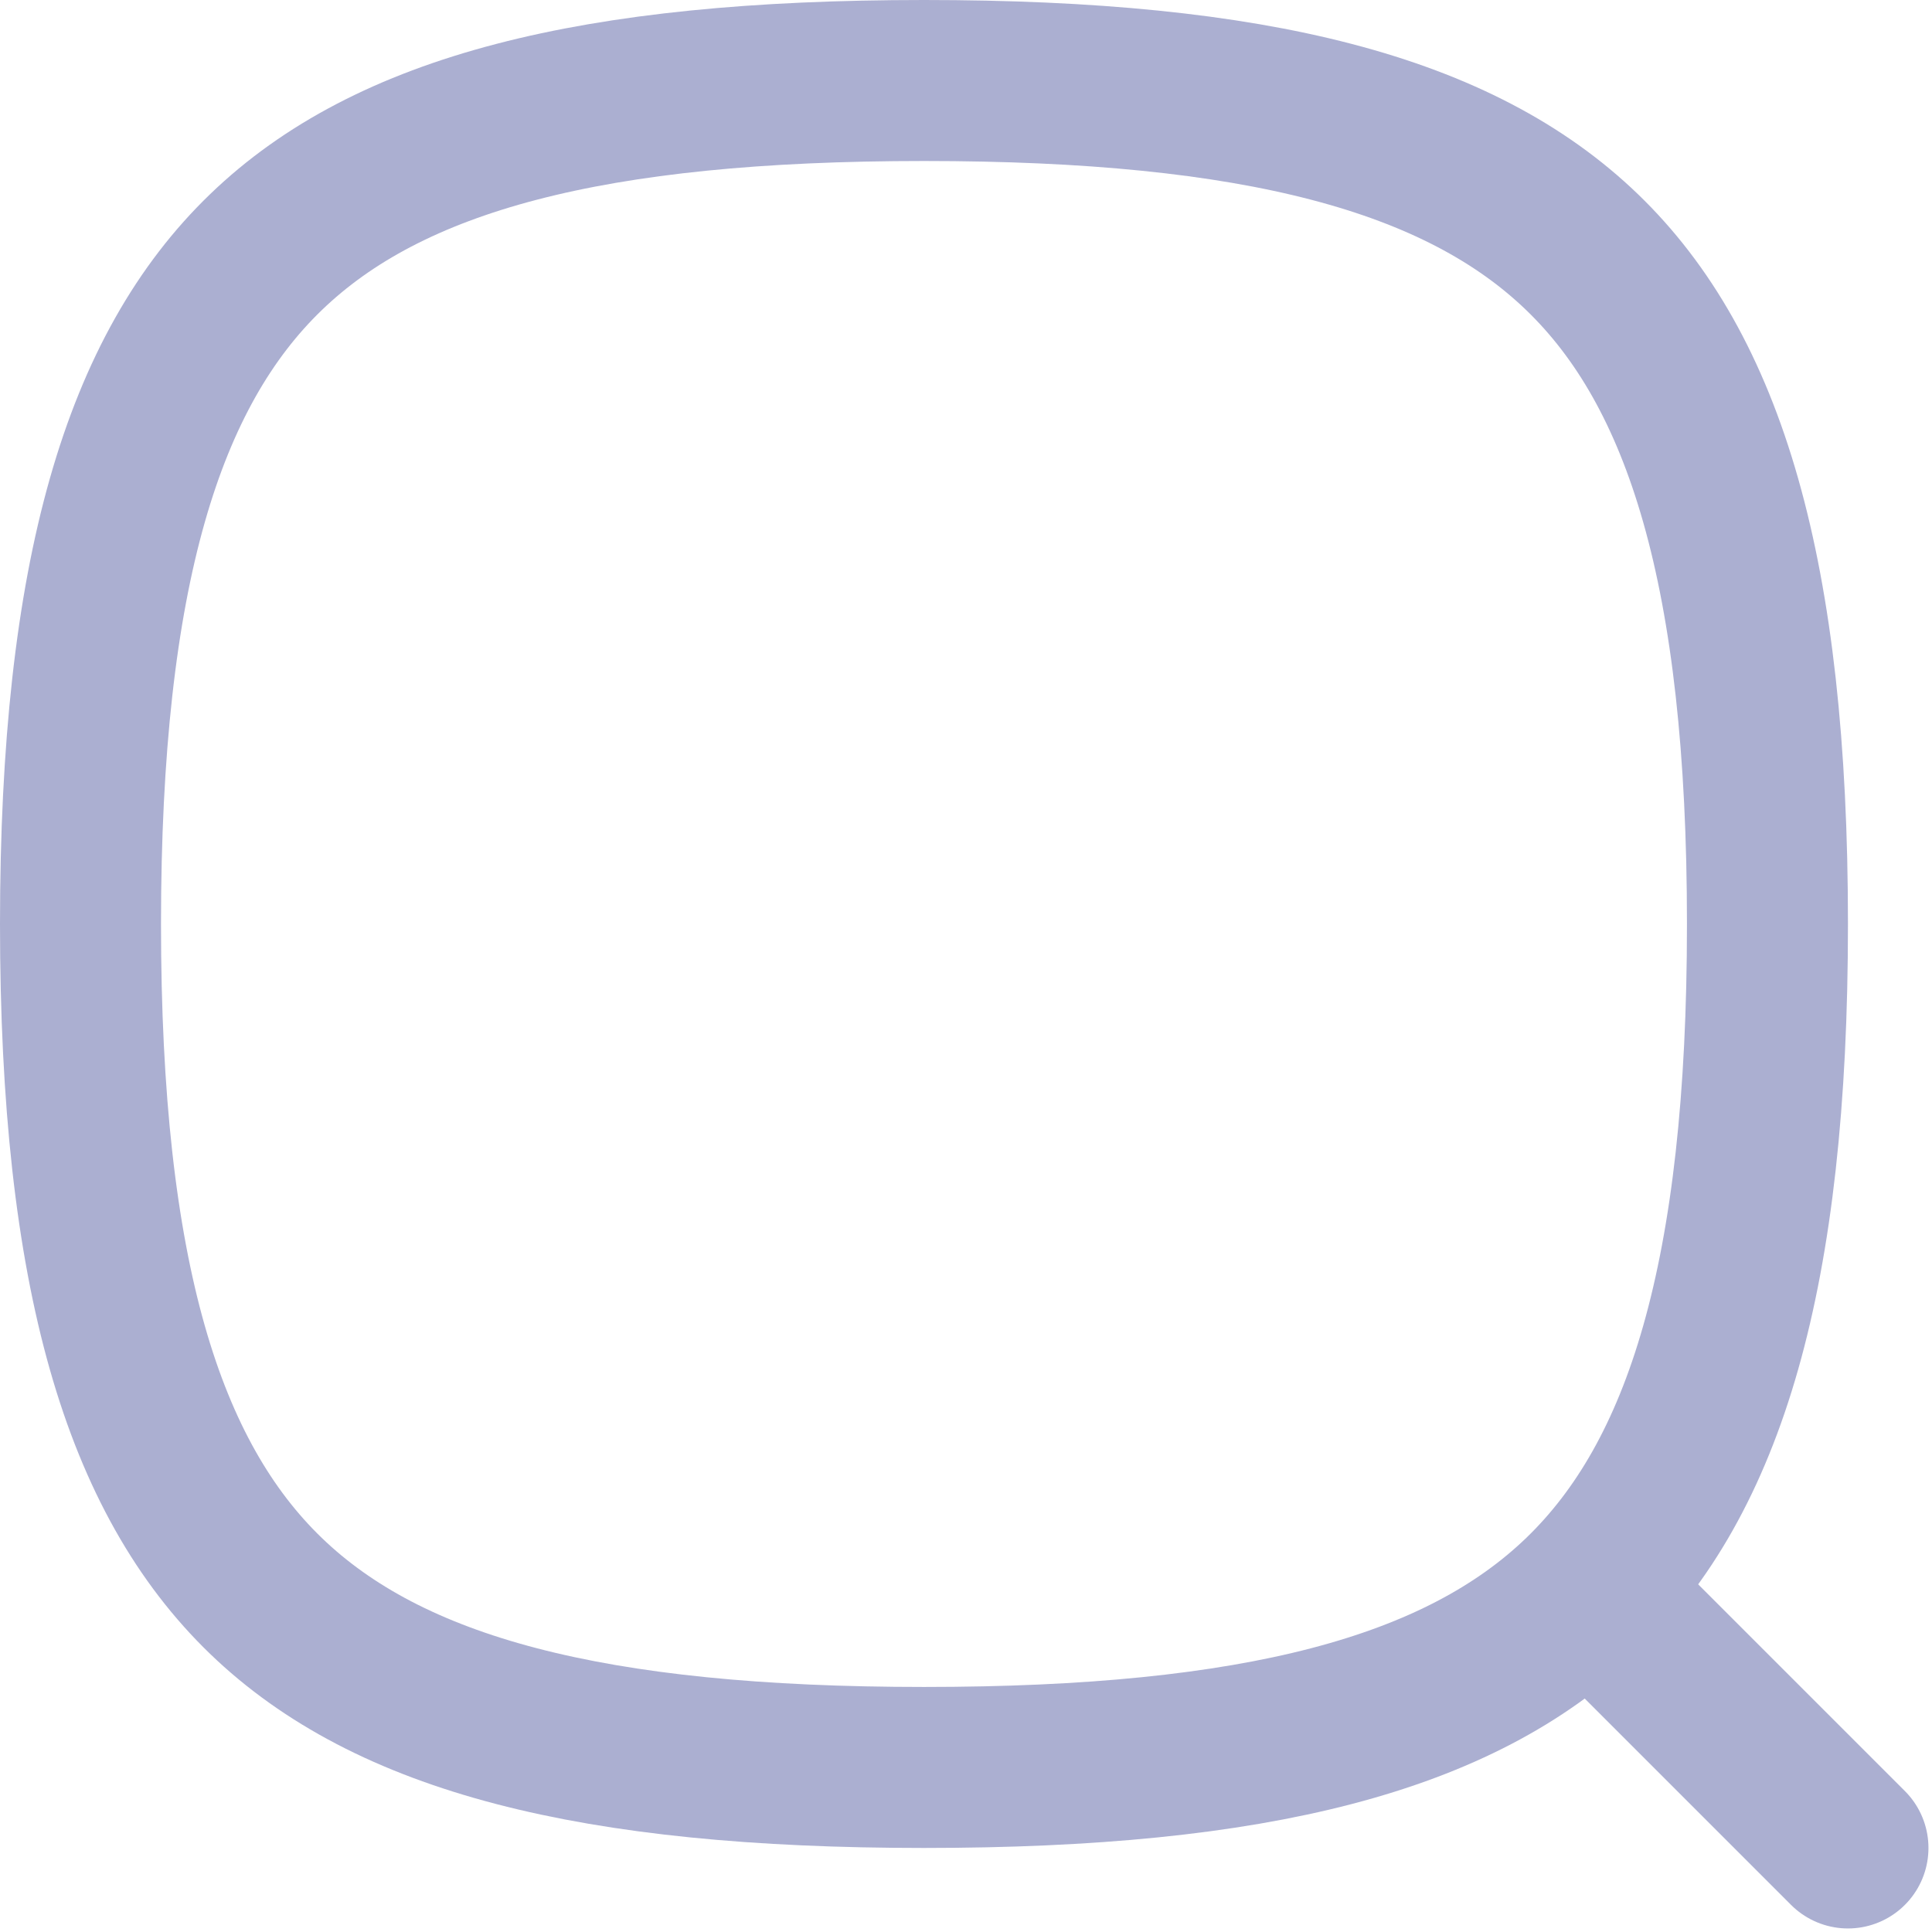
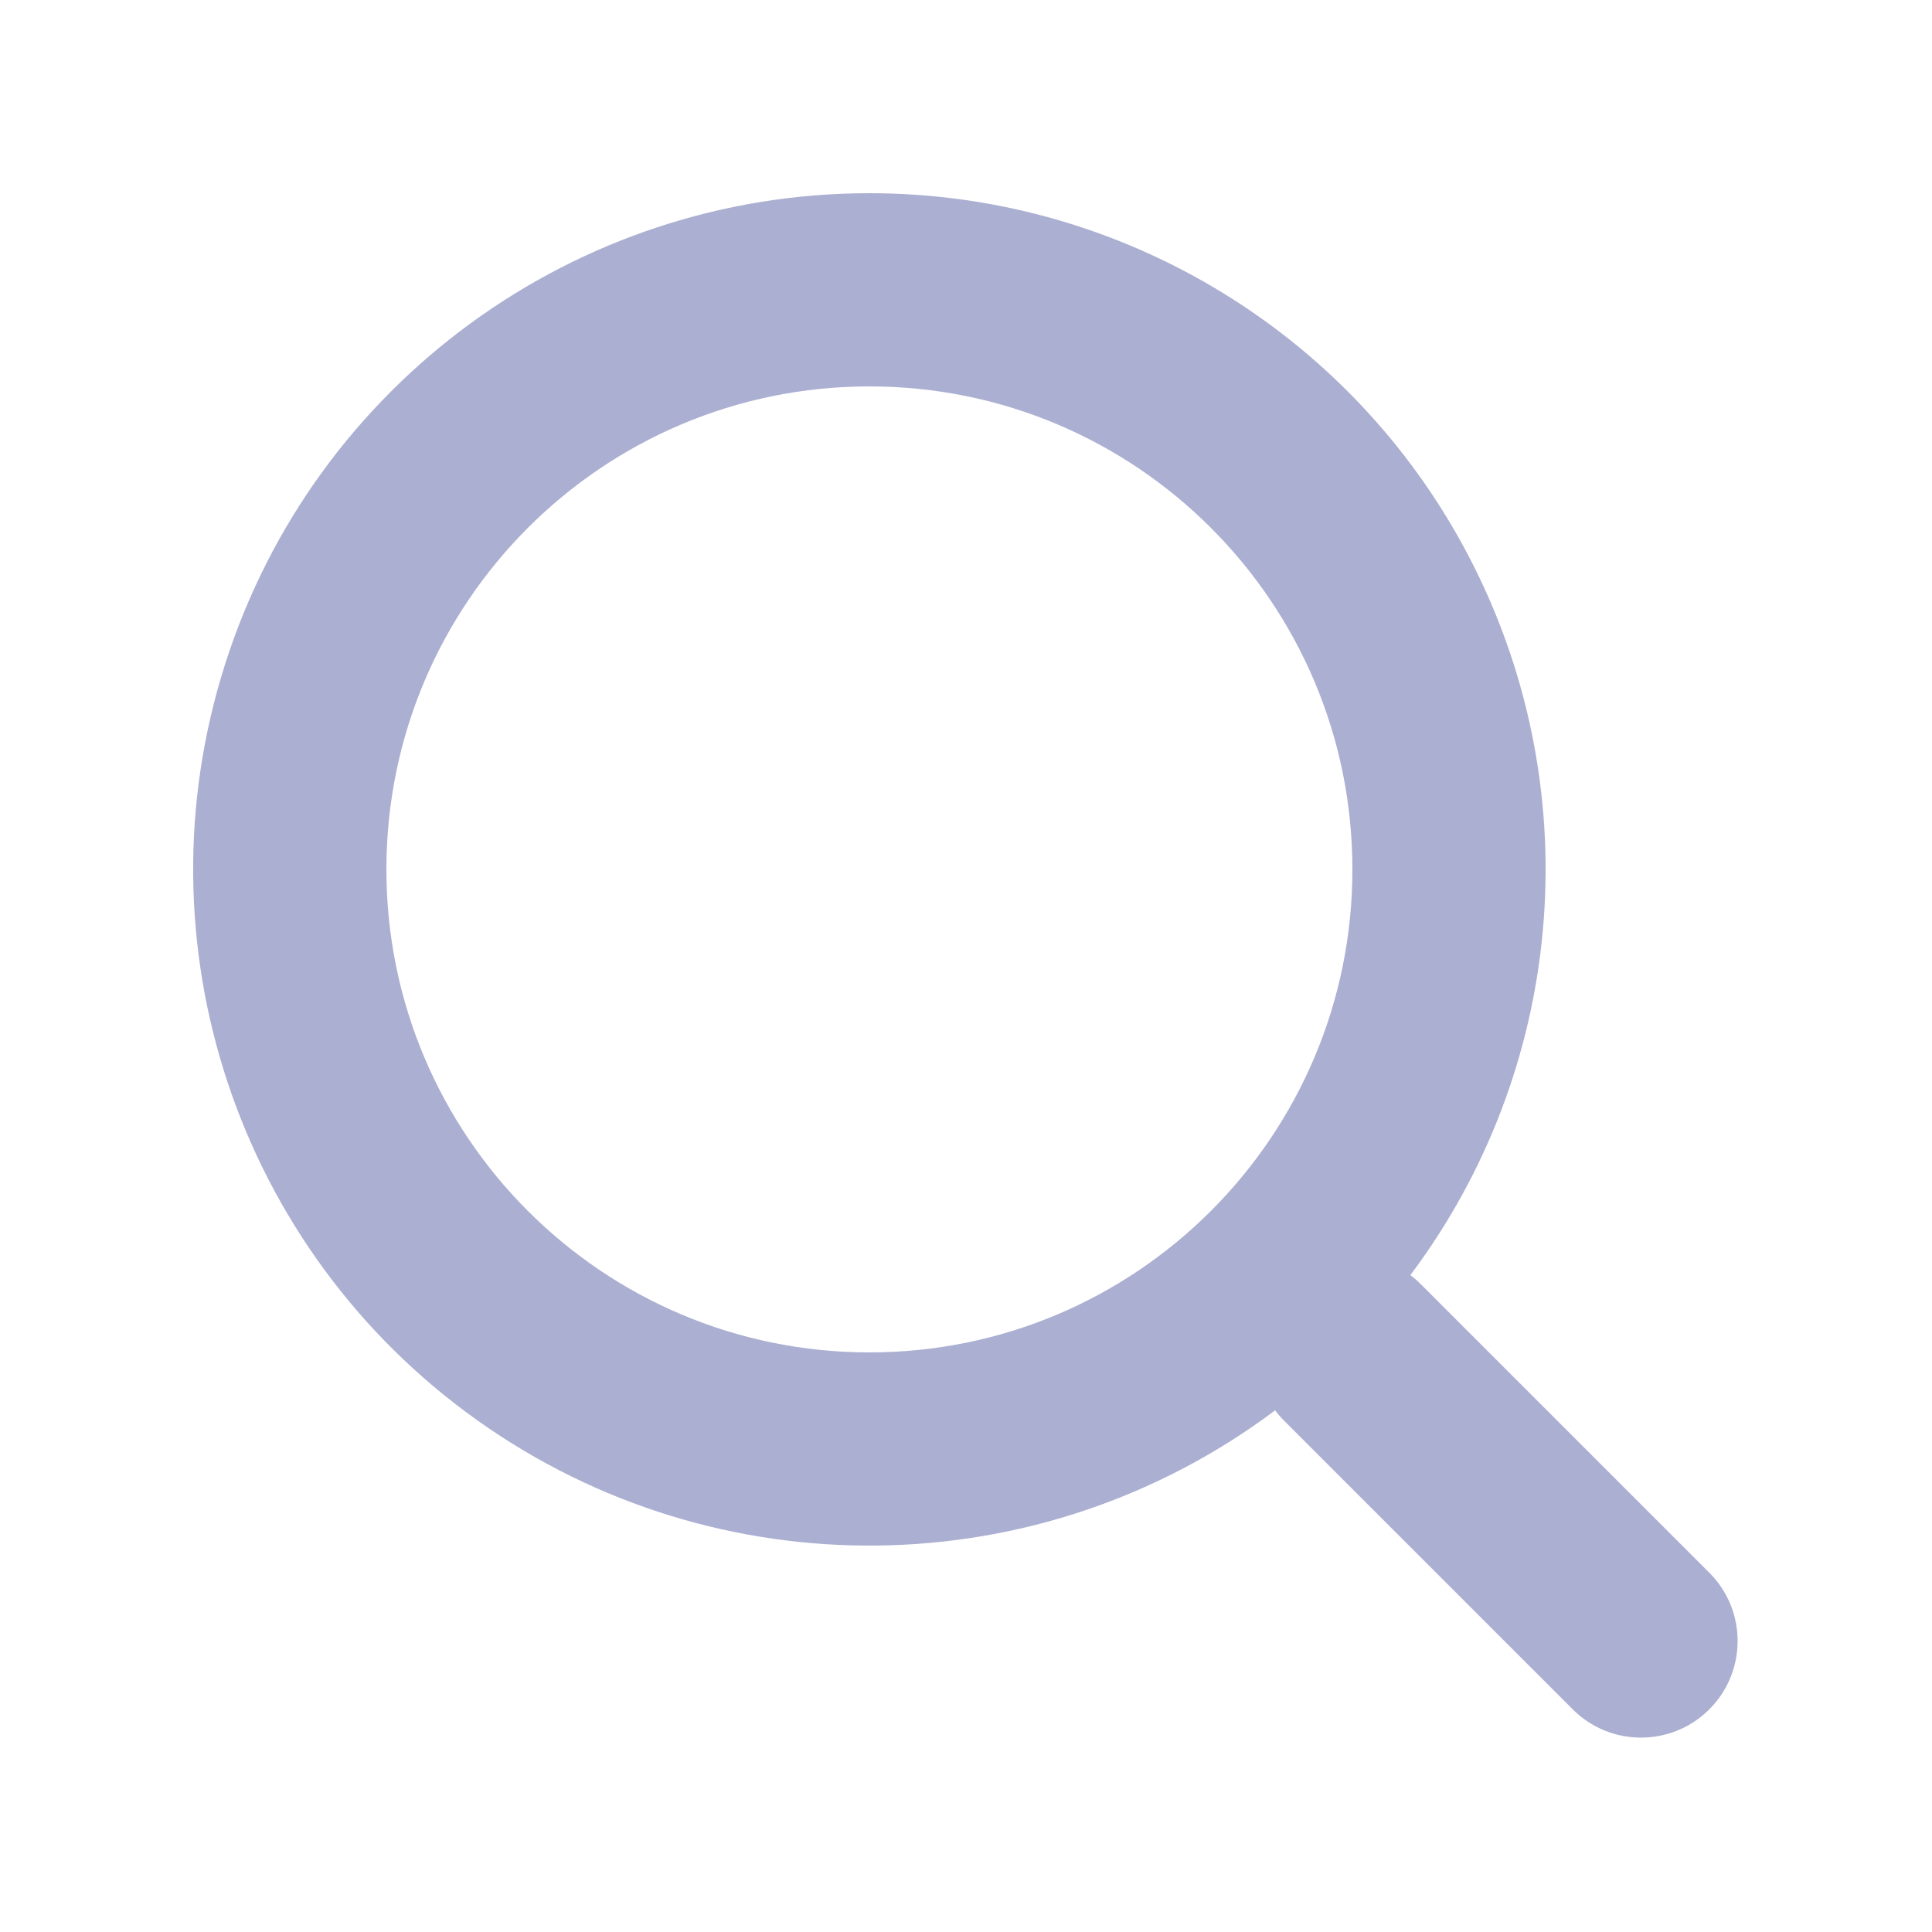
- <svg xmlns="http://www.w3.org/2000/svg" width="24" height="24" viewBox="0 0 24 24" fill="none">
-   <path d="M1 11.478C1 15.849 1.783 18.358 3.303 19.824C4.831 21.297 7.35 21.956 11.478 21.956C15.606 21.956 18.125 21.297 19.654 19.824C21.174 18.358 21.956 15.849 21.956 11.478C21.956 7.108 21.174 4.598 19.654 3.133C18.125 1.659 15.606 1 11.478 1C7.35 1 4.831 1.659 3.303 3.133C1.783 4.598 1 7.108 1 11.478Z" stroke="#ABAFD1" stroke-width="2" stroke-linecap="round" stroke-linejoin="round" />
-   <path d="M22.956 22.956L20.348 20.348" stroke="#ABAFD1" stroke-width="2" stroke-linecap="round" stroke-linejoin="round" />
+ <svg xmlns="http://www.w3.org/2000/svg" viewBox="0 0 20 20" fill="none">
+   <g id="SVGRepo_bgCarrier" stroke-width="0" />
+   <g id="SVGRepo_tracerCarrier" stroke-linecap="round" stroke-linejoin="round" />
+   <g id="SVGRepo_iconCarrier">
+     <path fill="#ABAFD1" fill-rule="evenodd" d="M4 9a5 5 0 1110 0A5 5 0 014 9zm5-7a7 7 0 104.2 12.6.999.999 0 00.093.107l3 3a1 1 0 001.414-1.414l-3-3a.999.999 0 00-.107-.093A7 7 0 009 2z" />
+   </g>
</svg>
